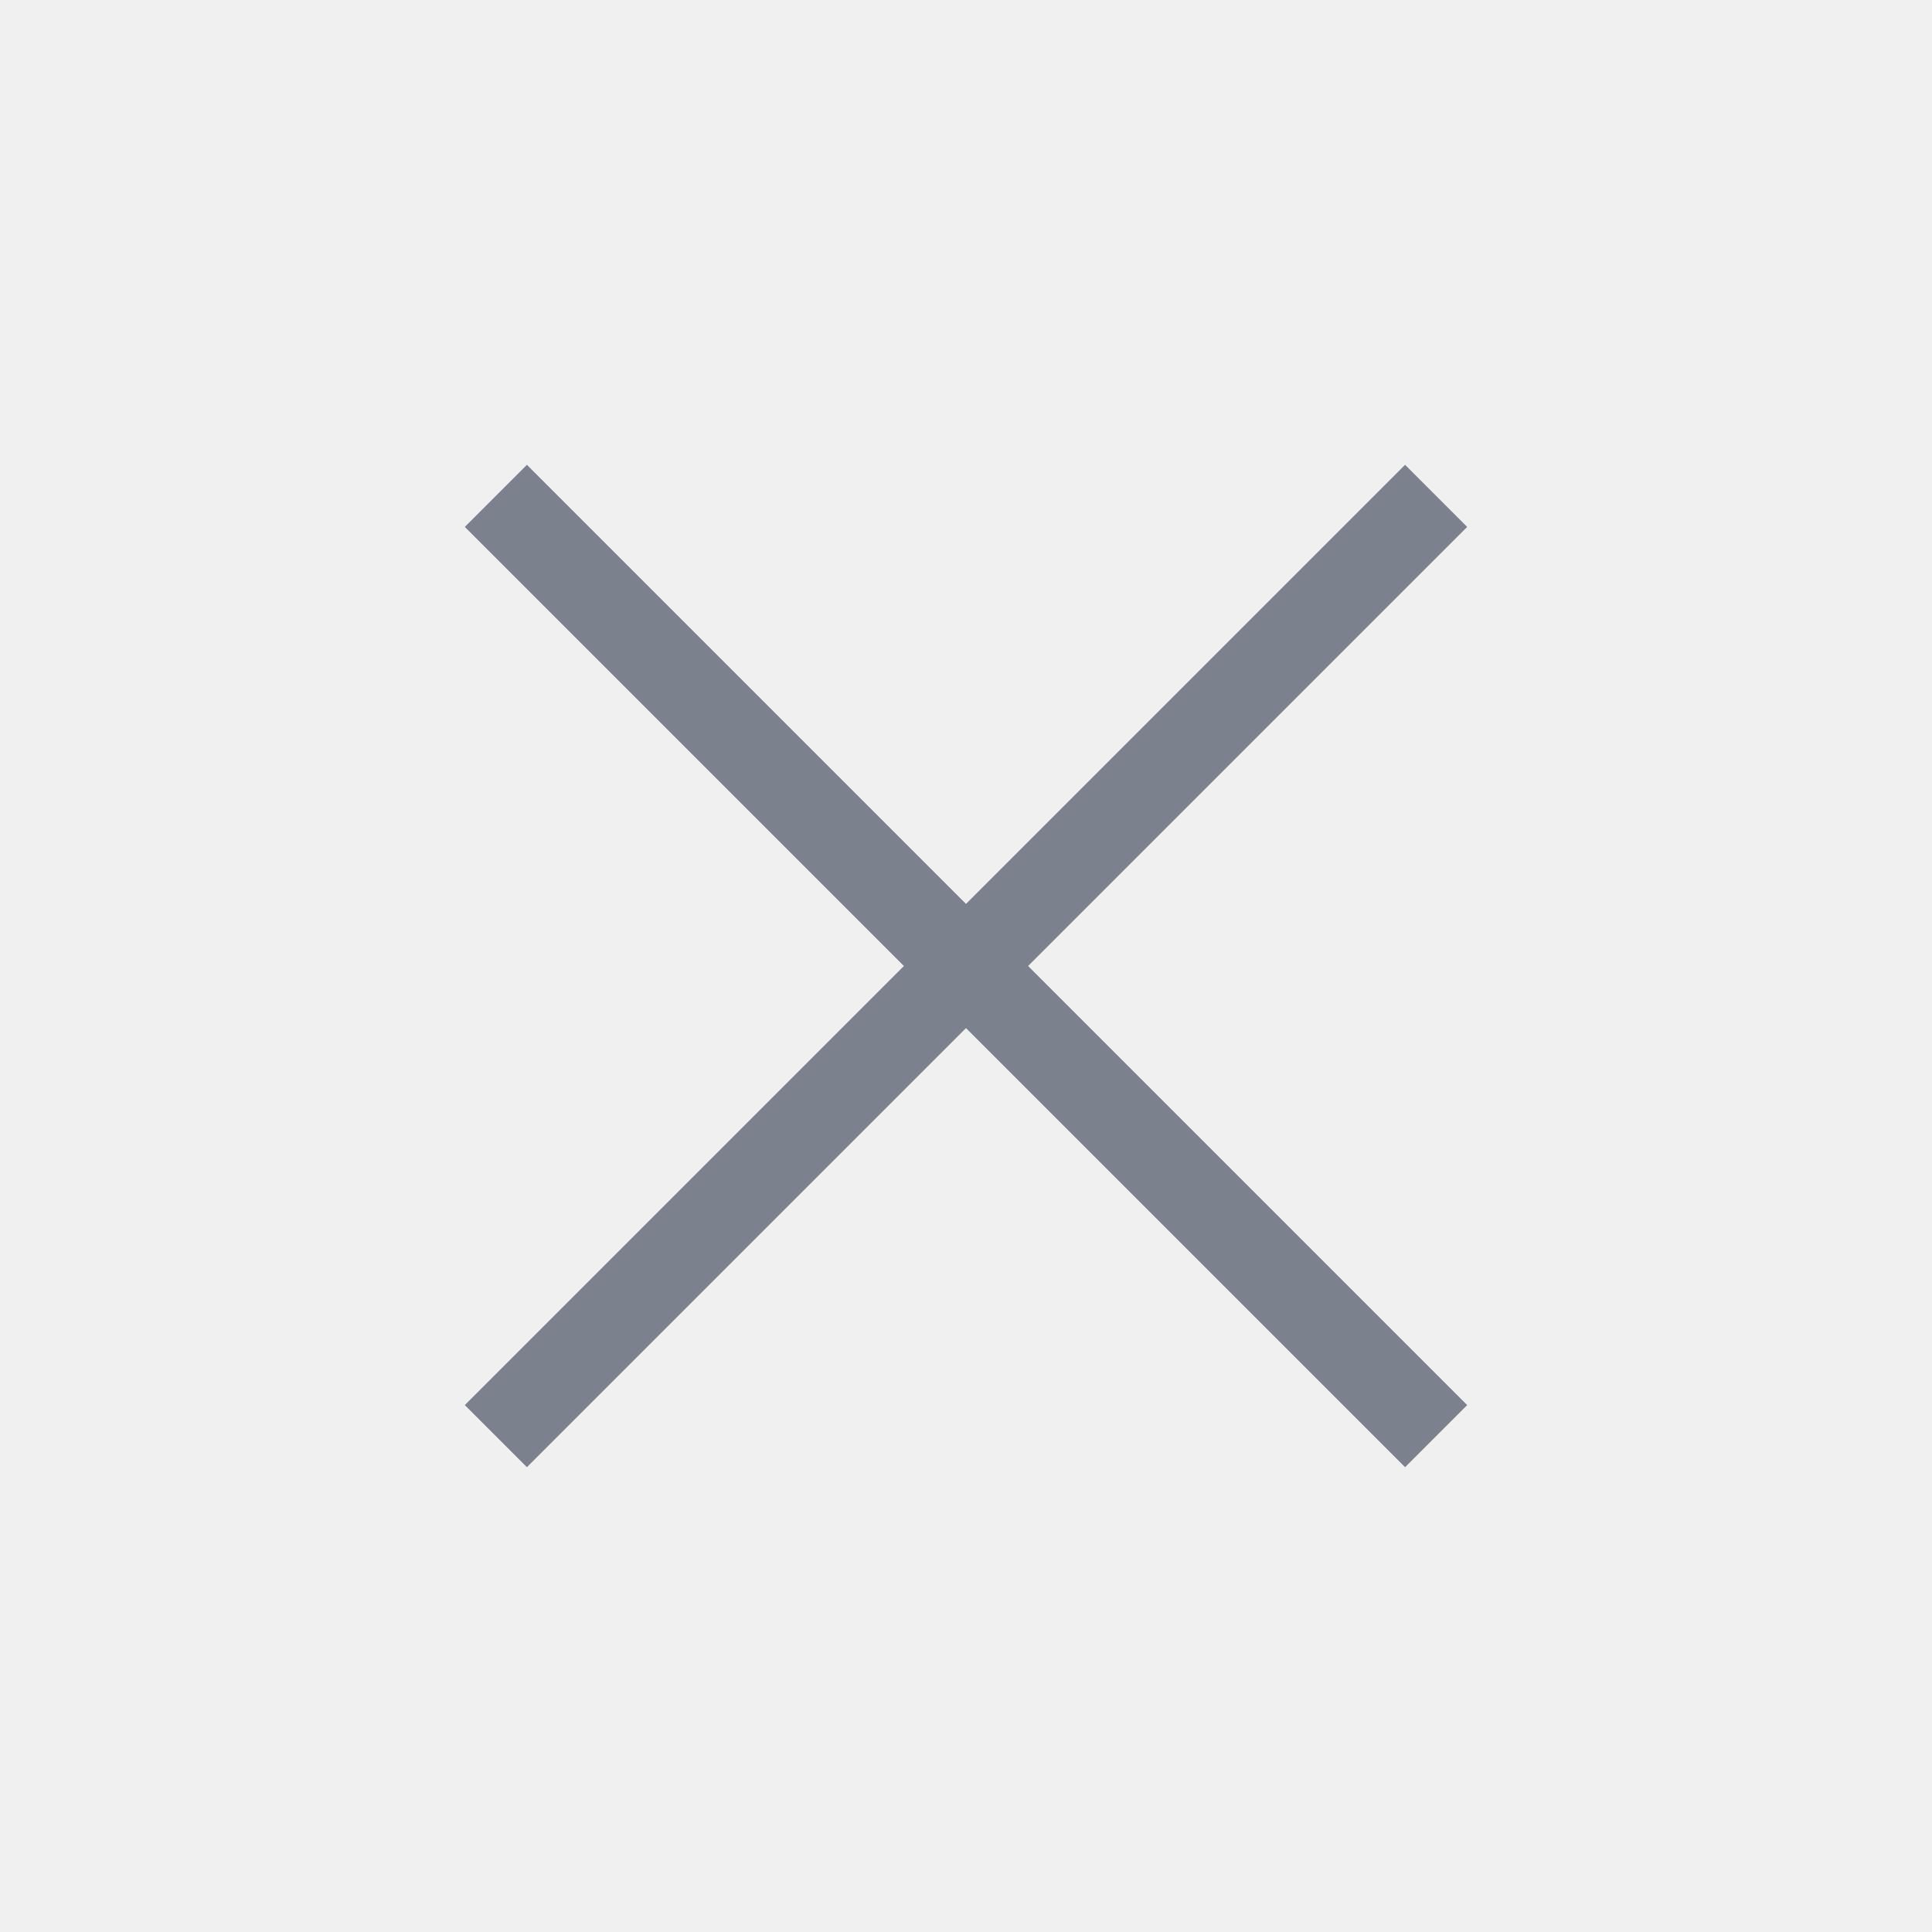
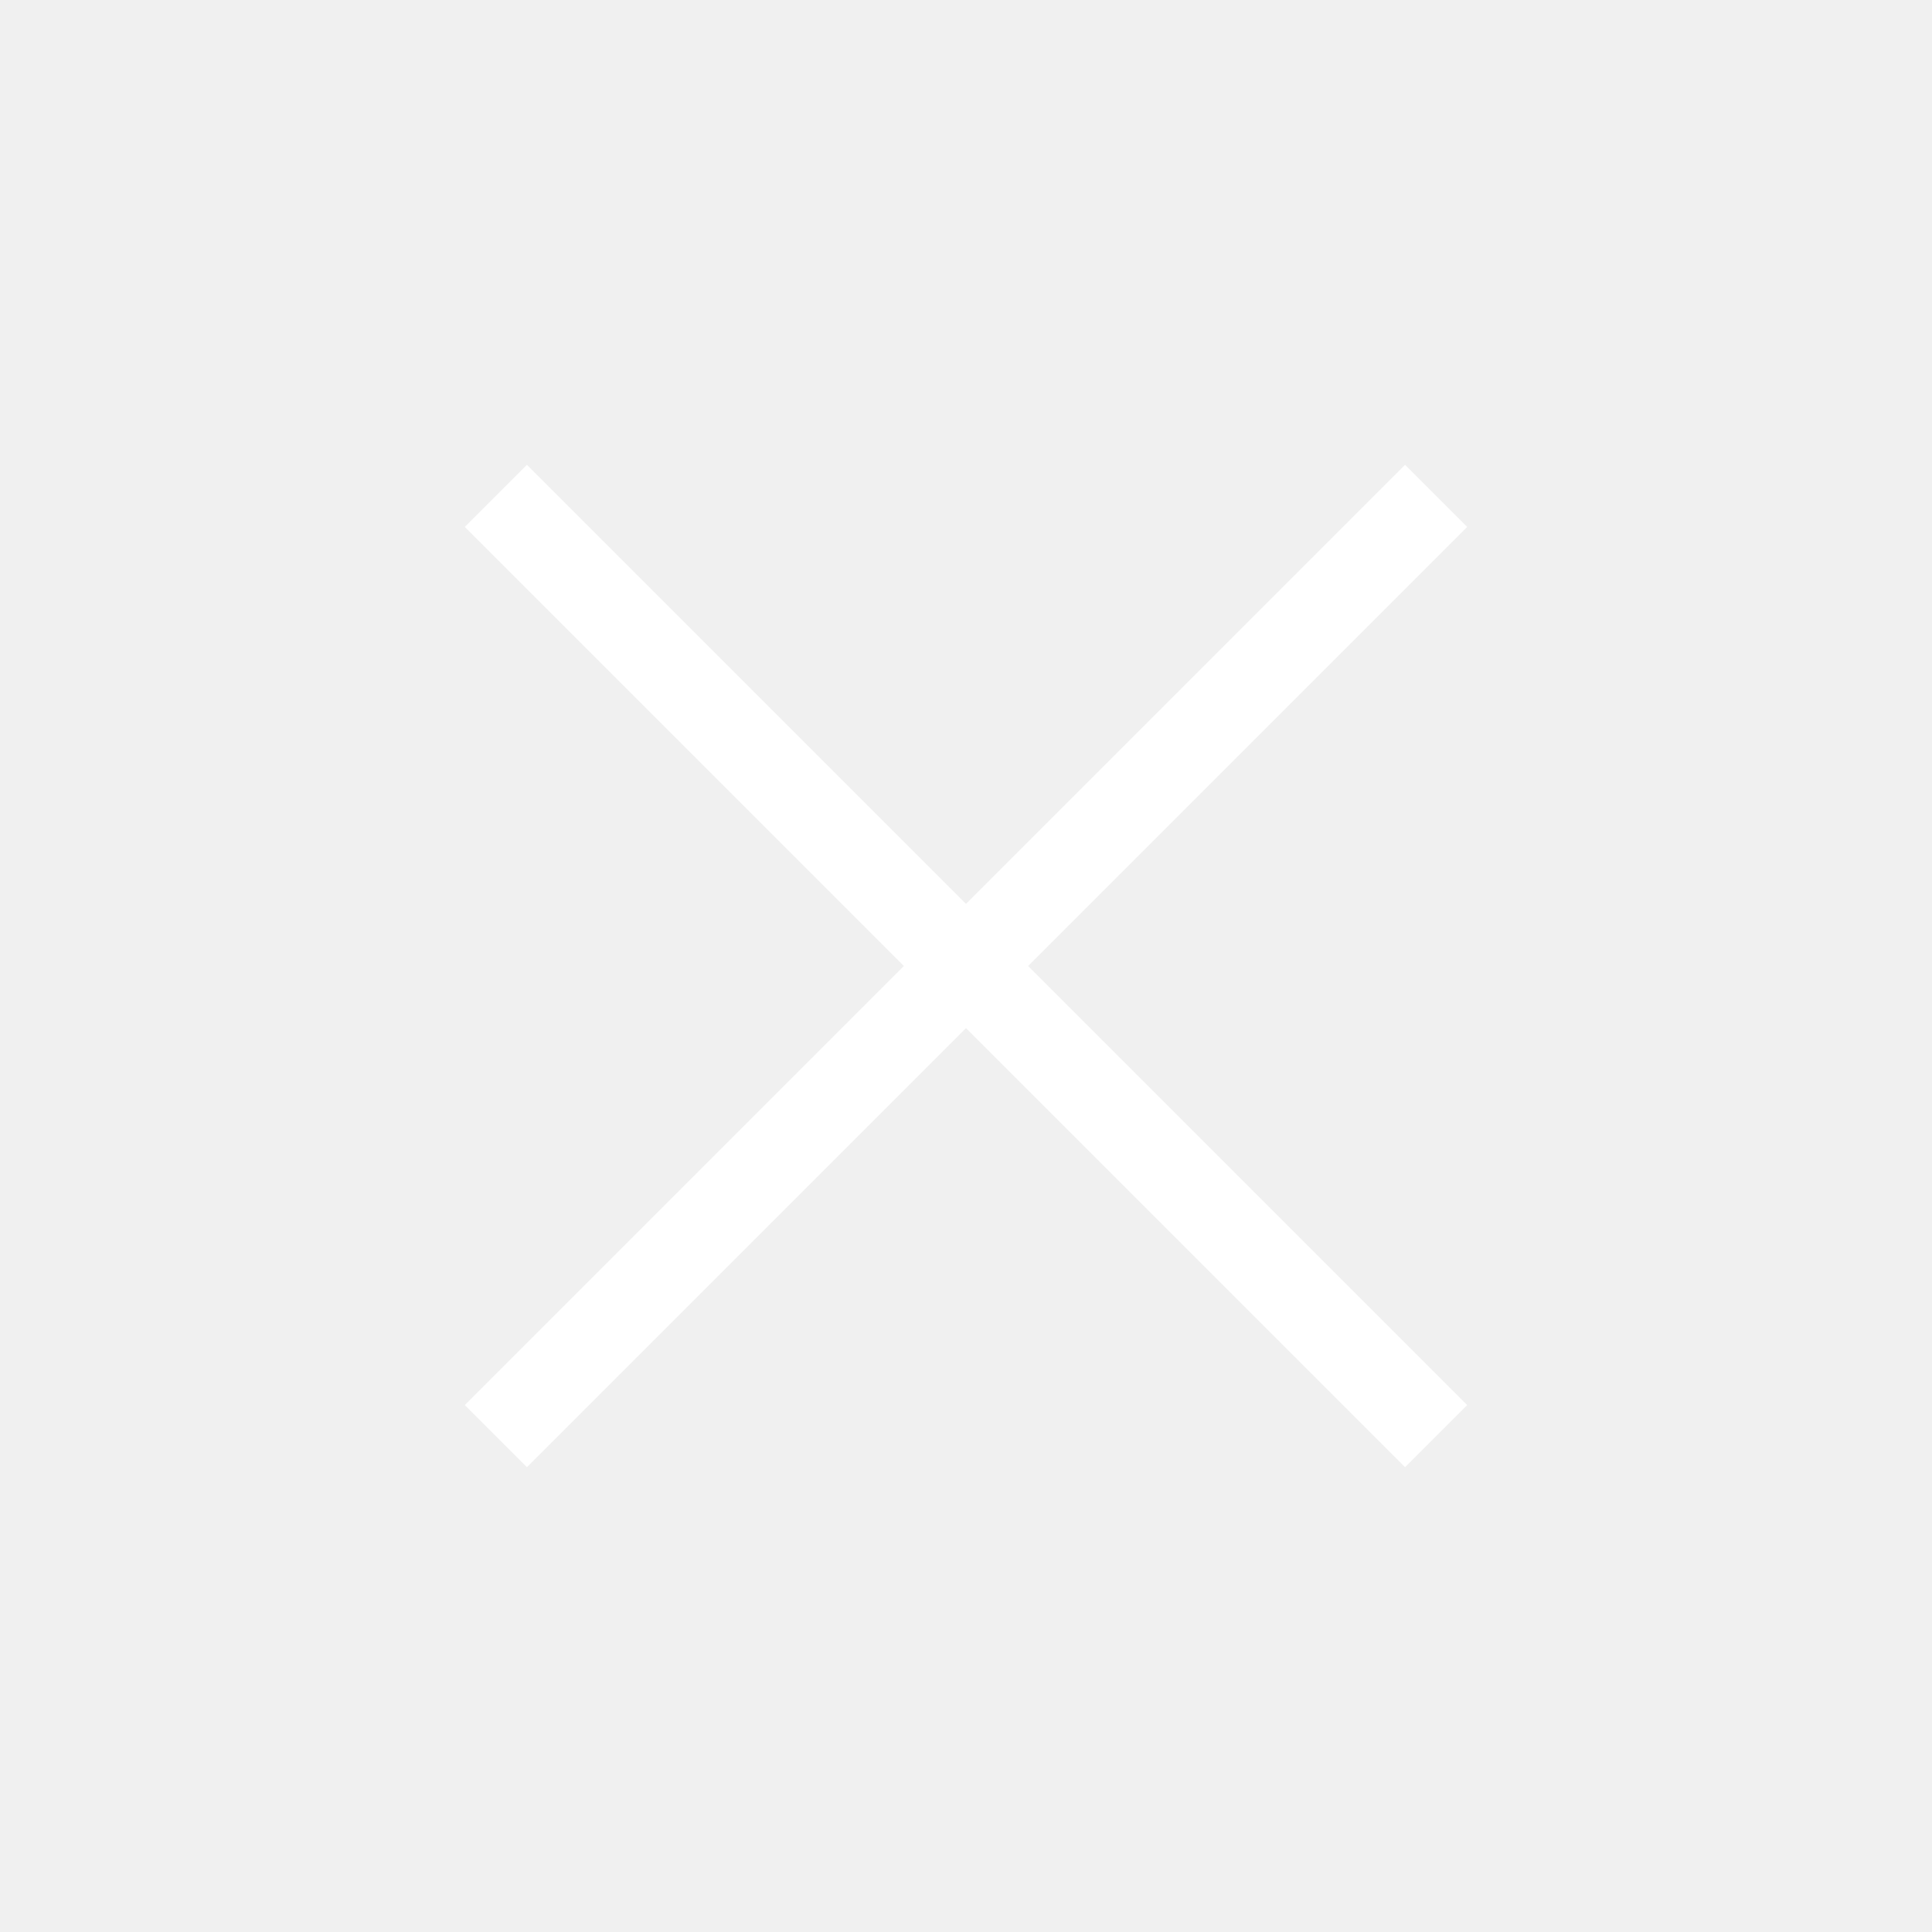
<svg xmlns="http://www.w3.org/2000/svg" version="1.1" id="Layer_1" x="0px" y="0px" width="44px" height="44px" viewBox="16 -14 44 44" enable-background="new 16 -14 44 44" xml:space="preserve">
  <g>
-     <line fill="none" stroke="#7B828E" stroke-width="2" stroke-linecap="square" stroke-miterlimit="10" x1="28" y1="-2" x2="48" y2="18" />
-     <line fill="none" stroke="#7B828E" stroke-width="2" stroke-linecap="square" stroke-miterlimit="10" x1="48" y1="-2" x2="28" y2="18" />
+     <line fill="none" stroke="#fff" stroke-width="2" stroke-linecap="square" stroke-miterlimit="10" x1="28" y1="-2" x2="48" y2="18" />
+     <line fill="none" stroke="#fff" stroke-width="2" stroke-linecap="square" stroke-miterlimit="10" x1="48" y1="-2" x2="28" y2="18" />
  </g>
</svg>
